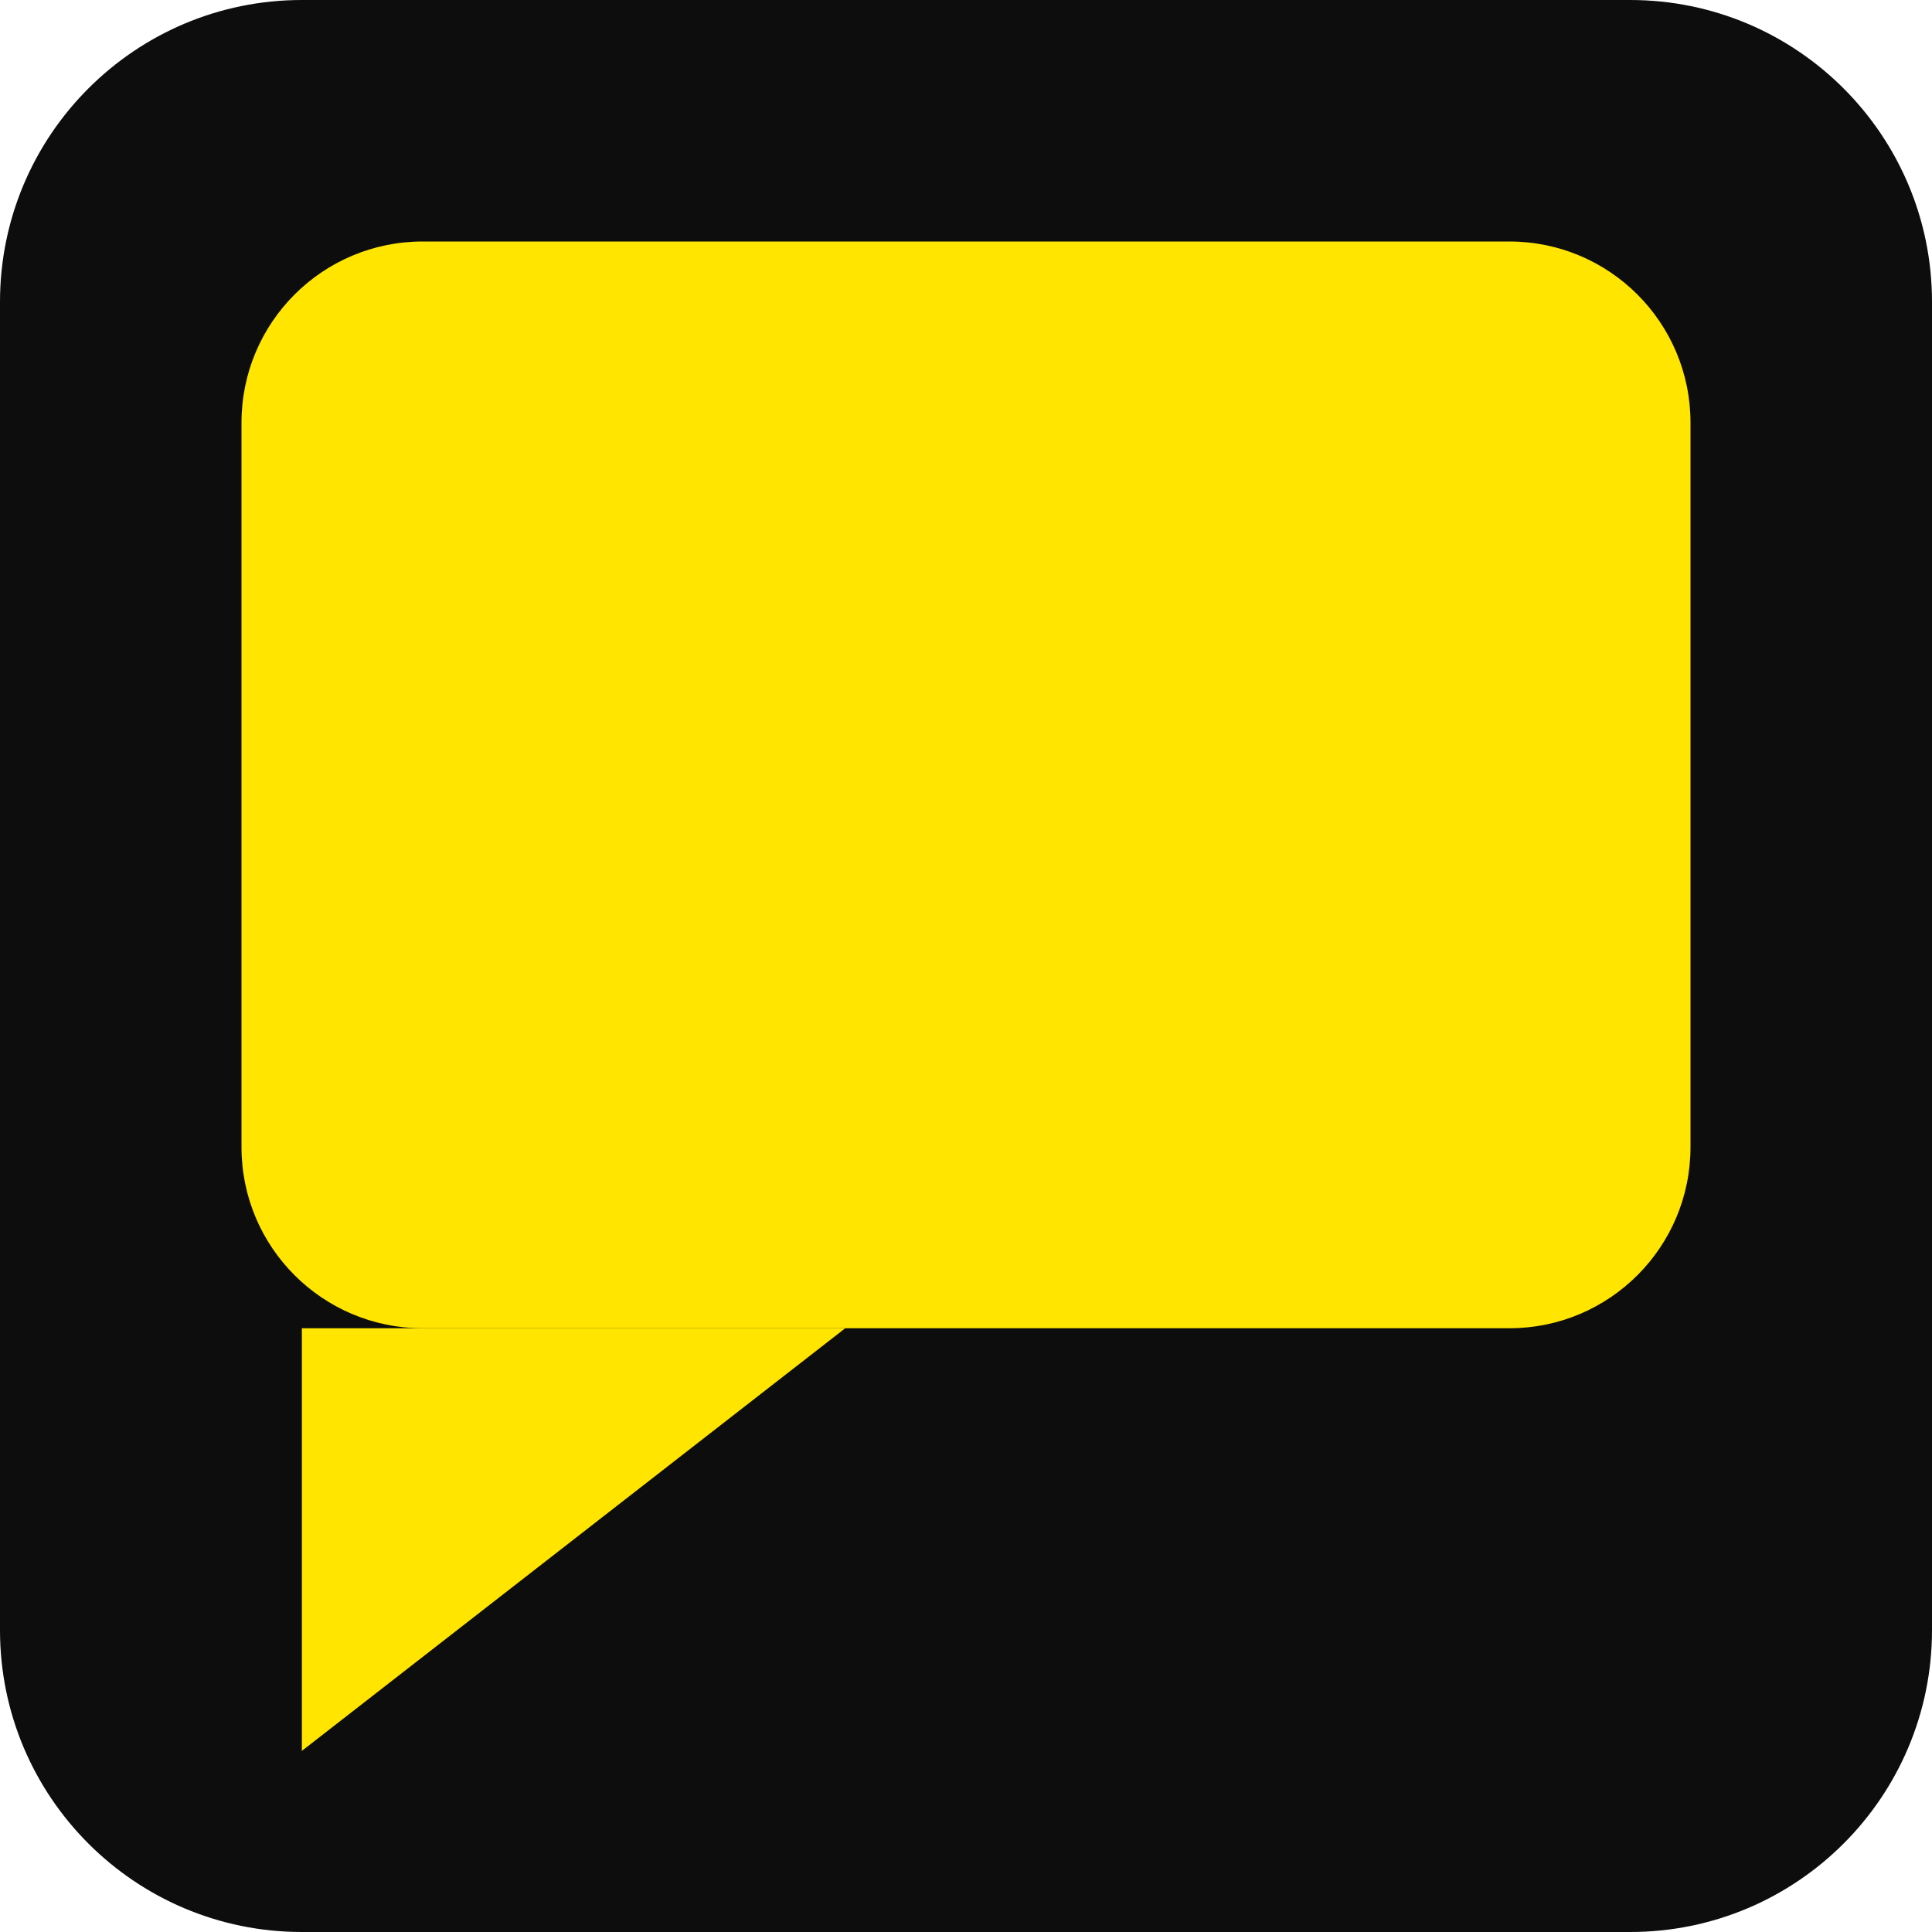
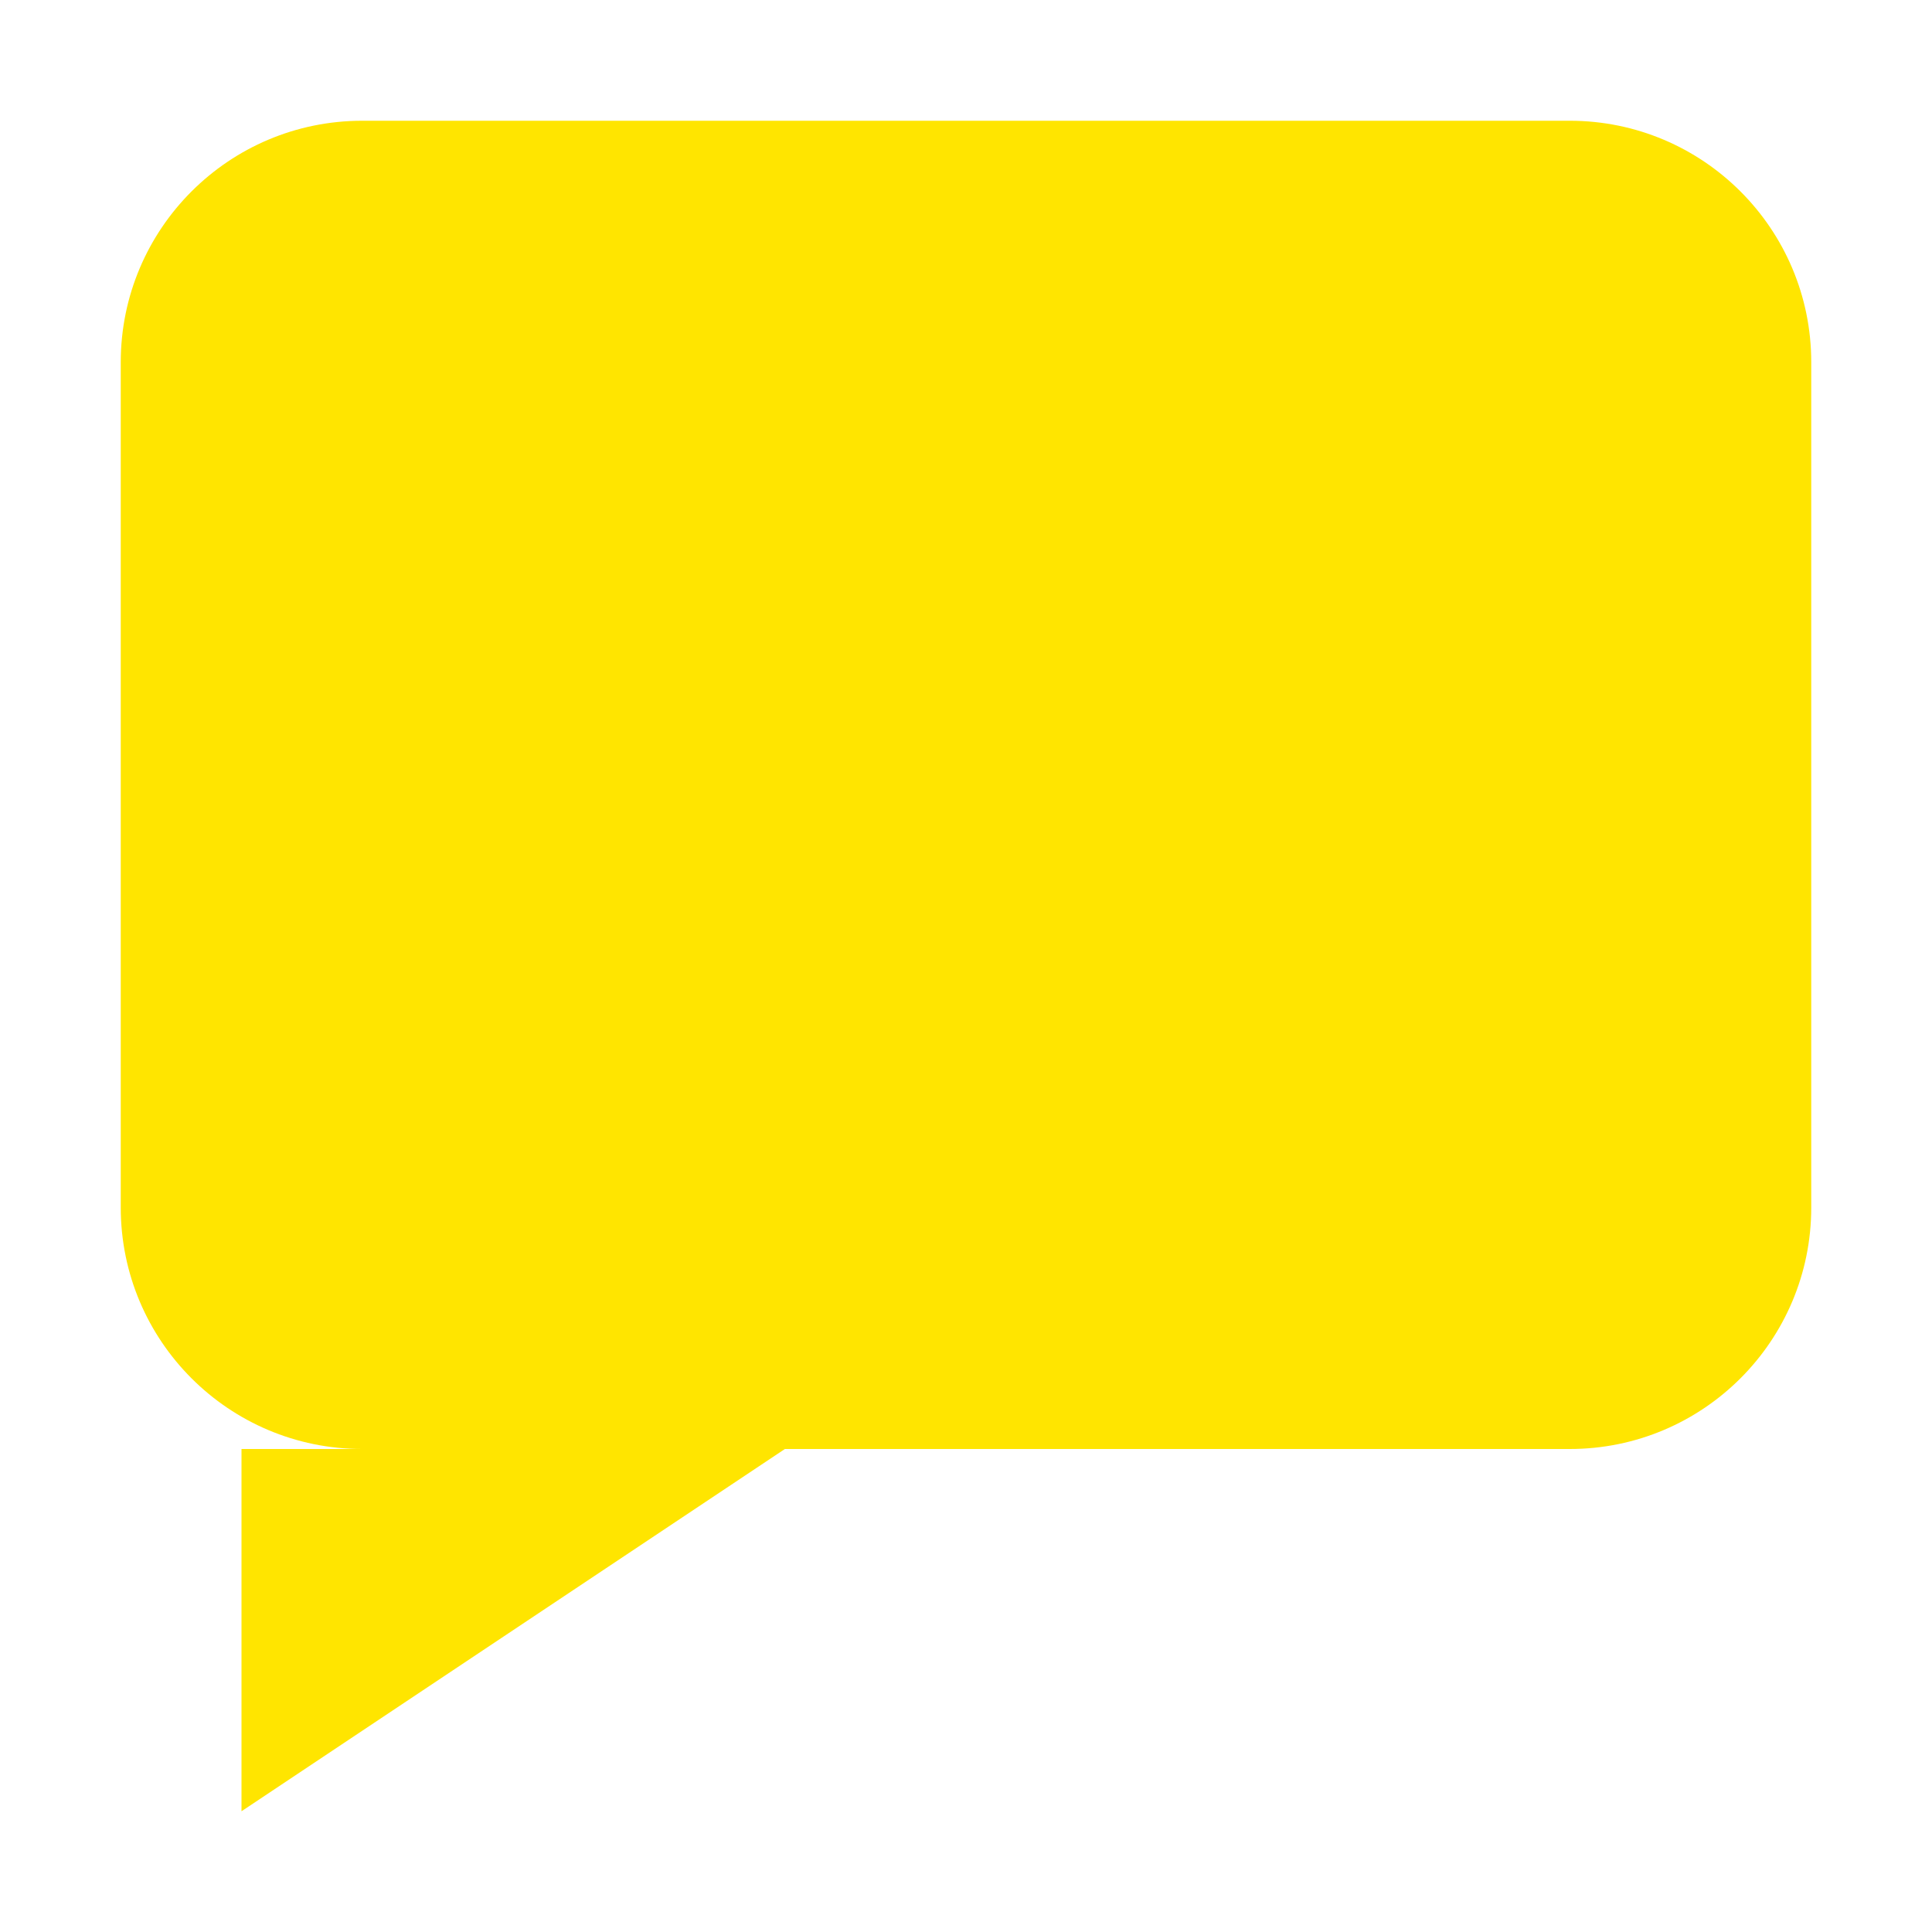
<svg xmlns="http://www.w3.org/2000/svg" viewBox="0 0 32 32" width="32" height="32">
-   <rect width="32" height="32" rx="5" fill="#0D0D0D" />
-   <rect x="4" y="4" width="24" height="18" rx="3" fill="#FFE500" />
-   <polygon points="5,22 5,29 14,22" fill="#FFE500" />
+   <rect x="2" y="2" width="28" height="22" rx="4" fill="#FFE500" />
+   <polygon points="4,24 4,30 13,24" fill="#FFE500" />
</svg>
